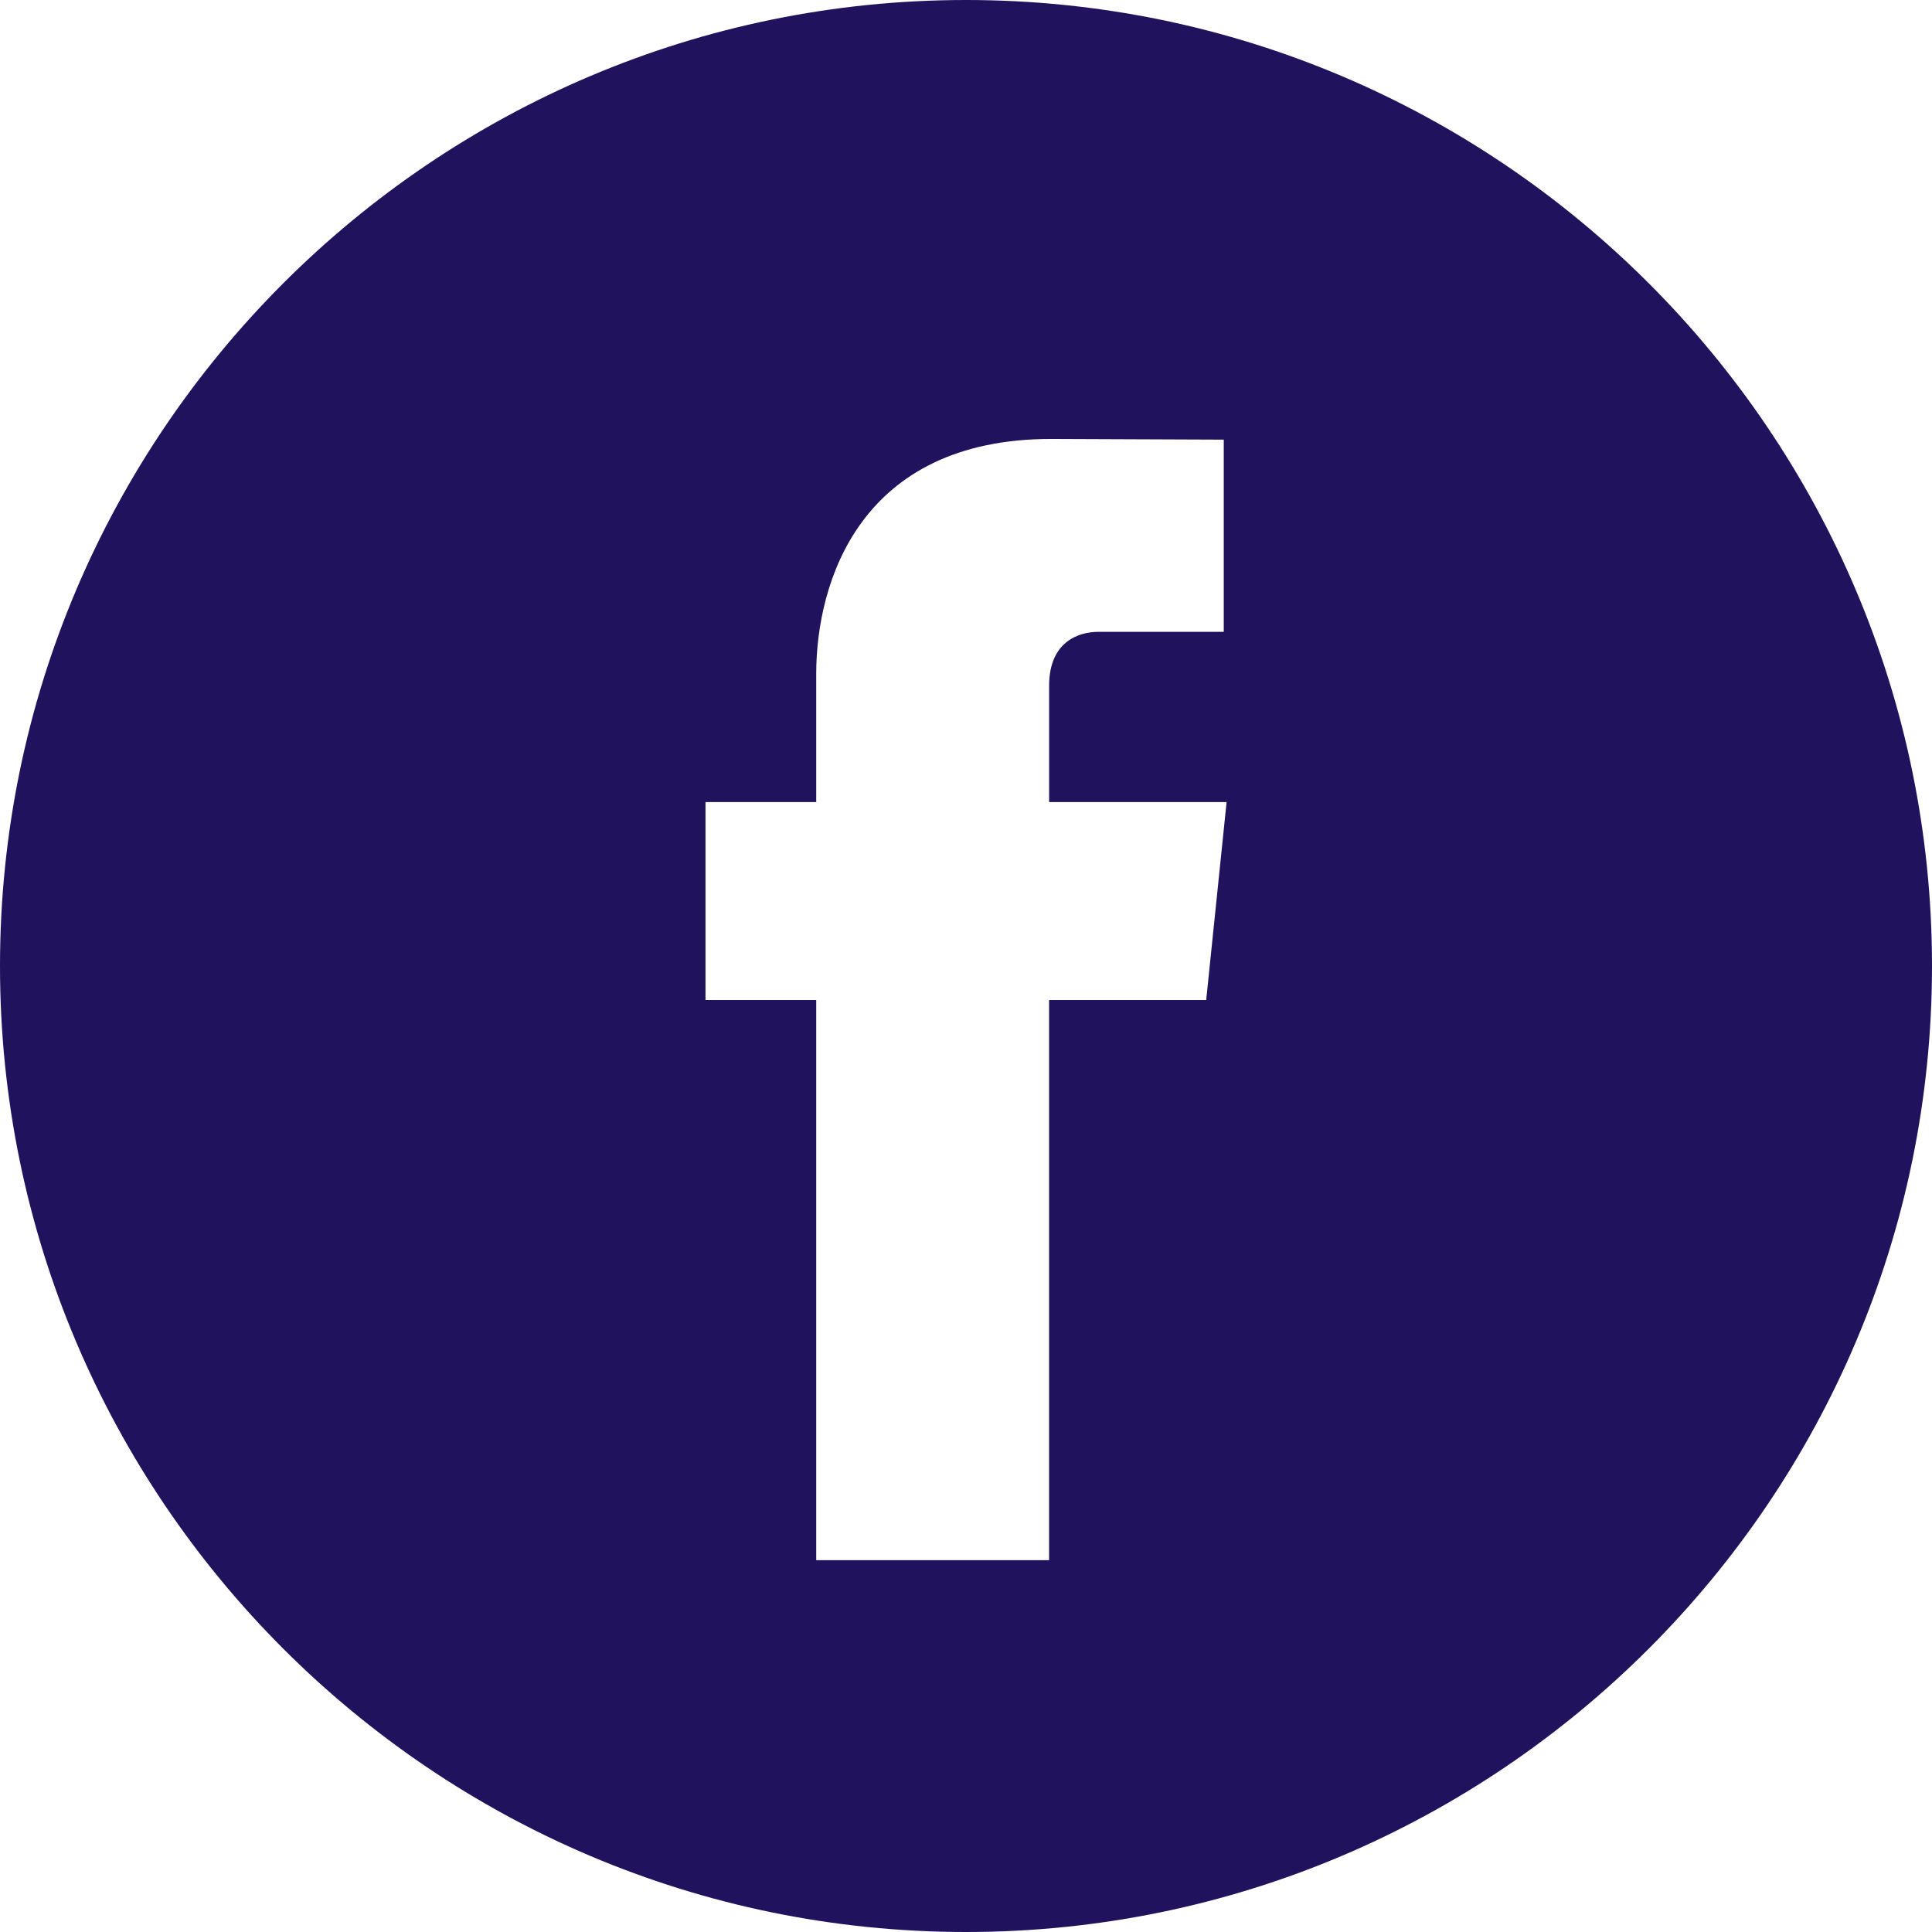
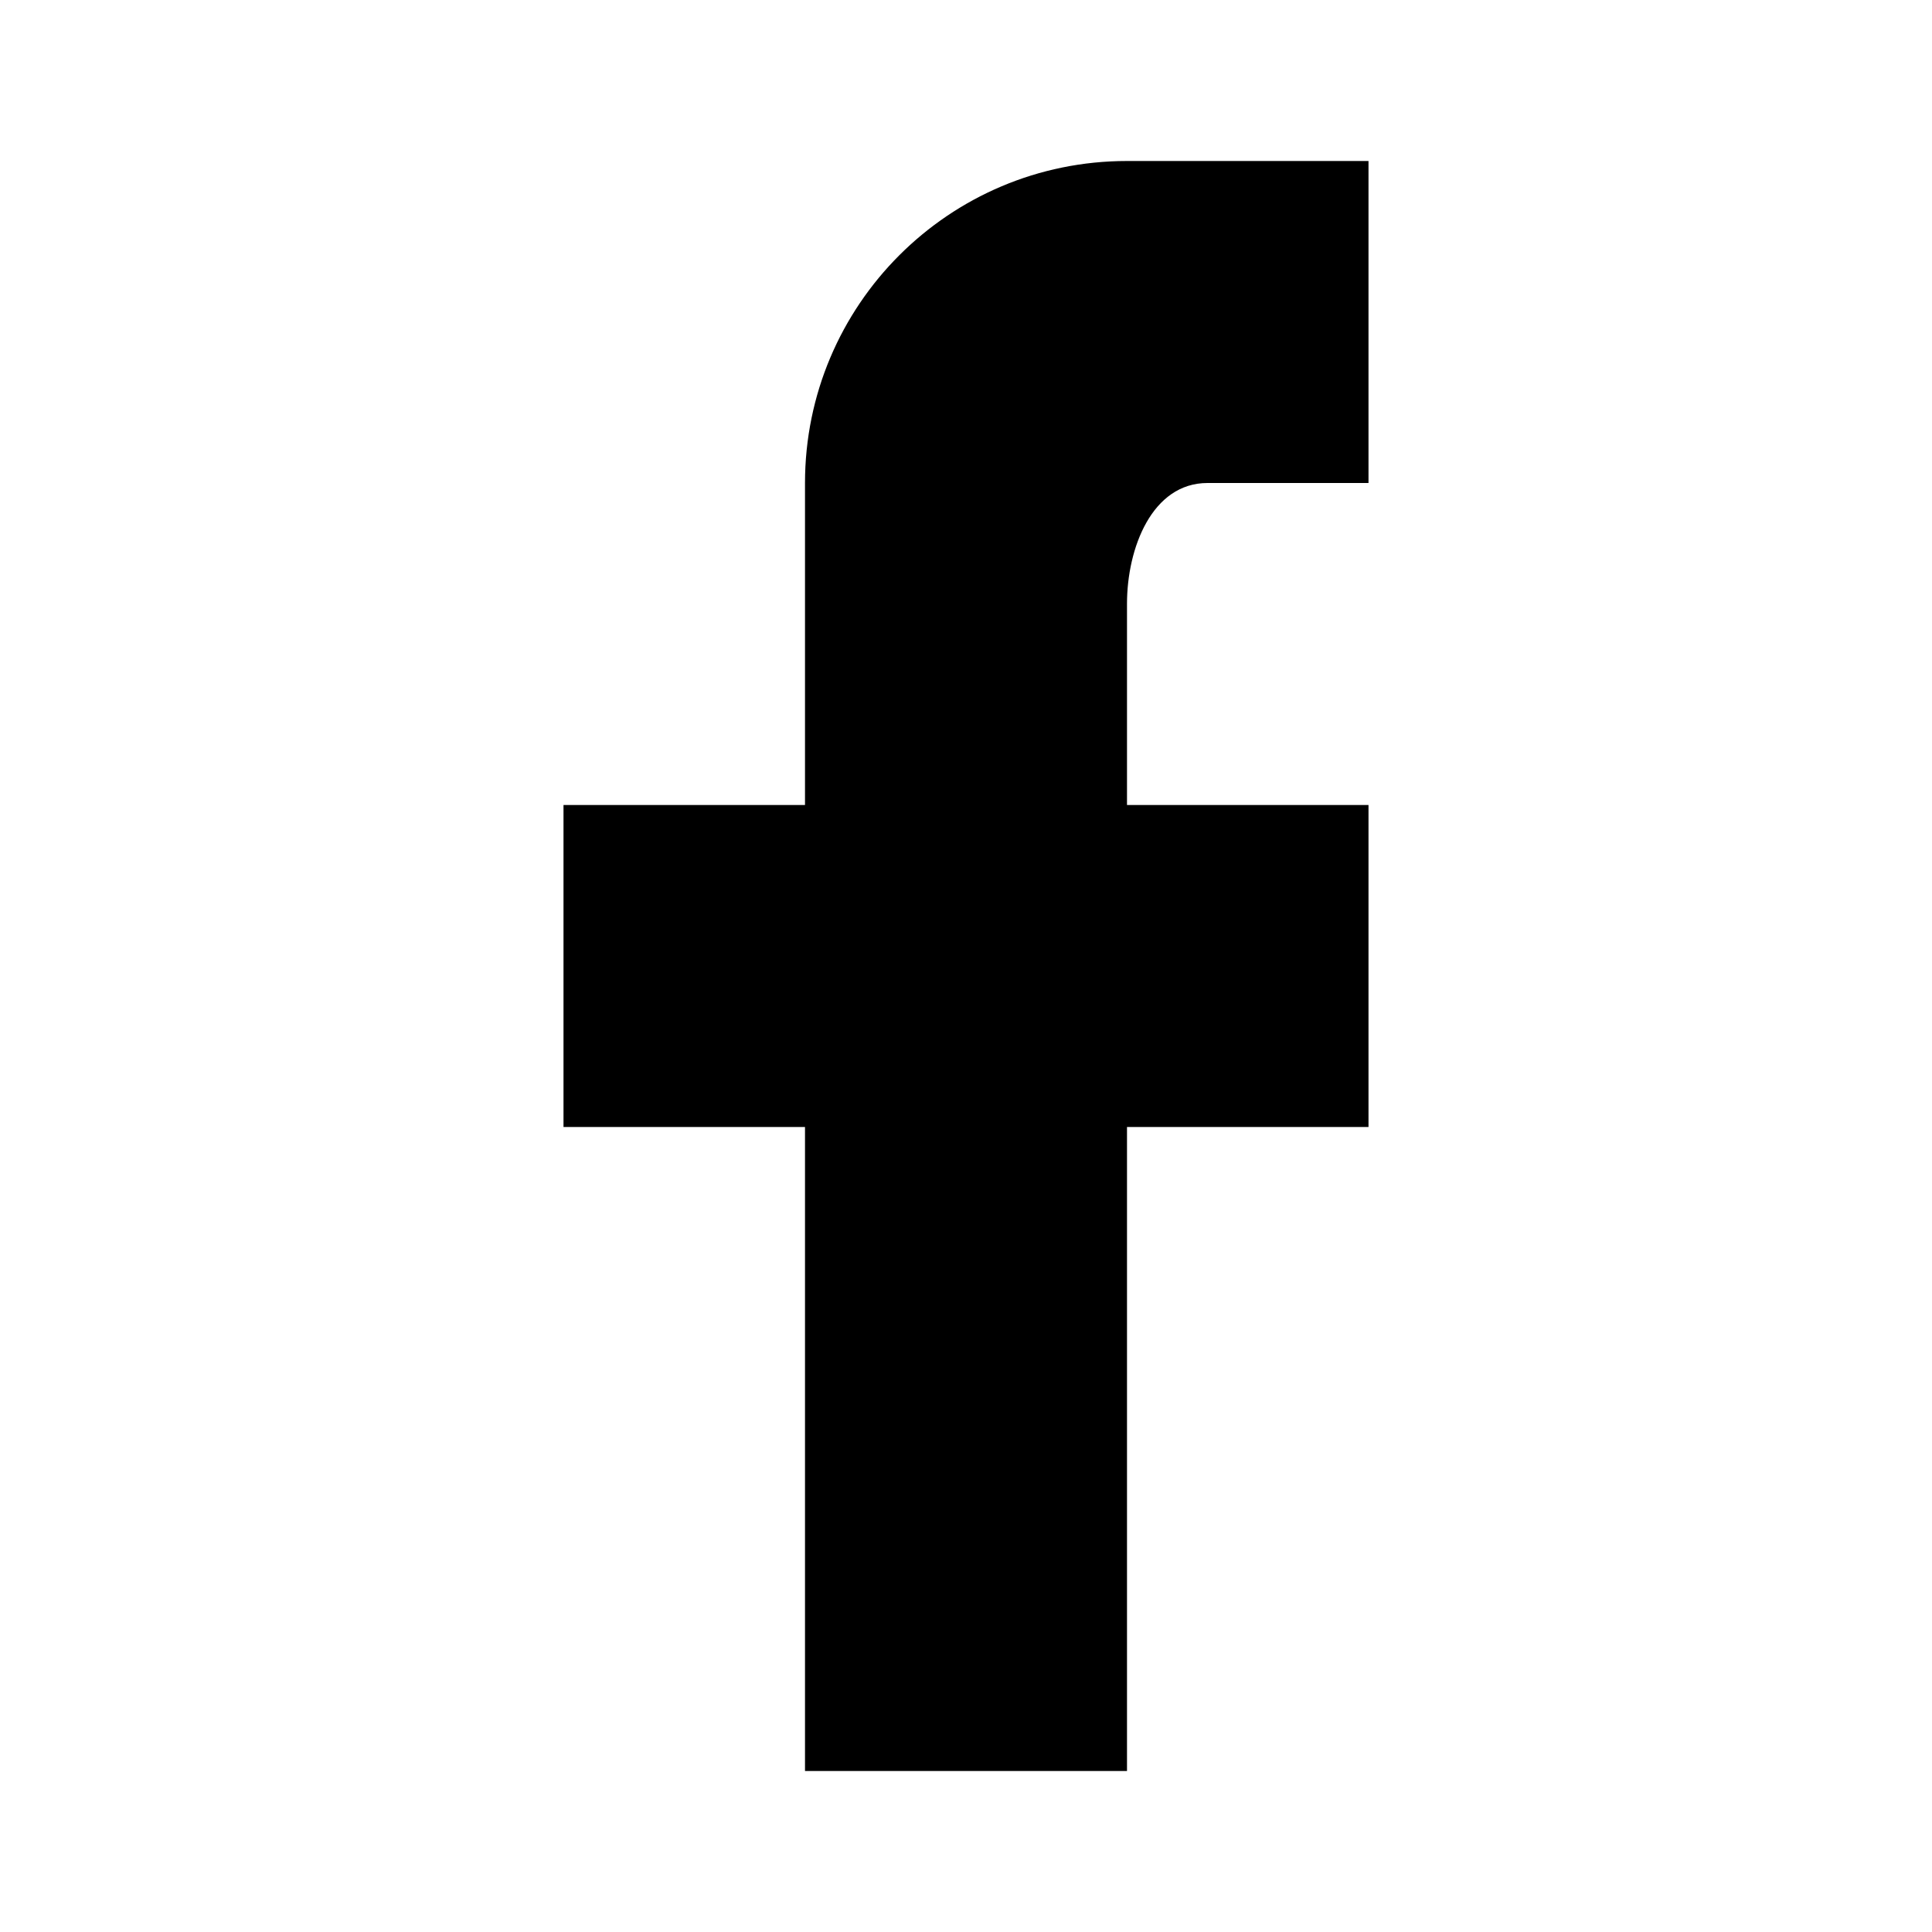
- <svg xmlns="http://www.w3.org/2000/svg" width="36" height="36" viewBox="0 0 36 36" fill="none">
-   <path d="M18 0C8.075 0 0 8.075 0 18C0 27.924 8.075 36 18 36C27.924 36 36 27.924 36 18C36 8.075 27.926 0 18 0ZM22.476 18.634H19.548C19.548 23.312 19.548 29.072 19.548 29.072H15.209C15.209 29.072 15.209 23.368 15.209 18.634H13.146V14.945H15.209V12.559C15.209 10.85 16.021 8.179 19.588 8.179L22.803 8.192V11.773C22.803 11.773 20.849 11.773 20.47 11.773C20.09 11.773 19.549 11.963 19.549 12.777V14.945H22.856L22.476 18.634Z" fill="#21125E" />
+ <svg xmlns="http://www.w3.org/2000/svg" width="36" height="36" viewBox="0 0 24 24" fill="currentColor" id="facebook">
+   <path d="M17 2v4h-2c-.69 0-1 .81-1 1.5V10h3v4h-3v8h-4v-8H7v-4h3V6c0-2.21 1.79-4 4-4h3z" />
</svg>
